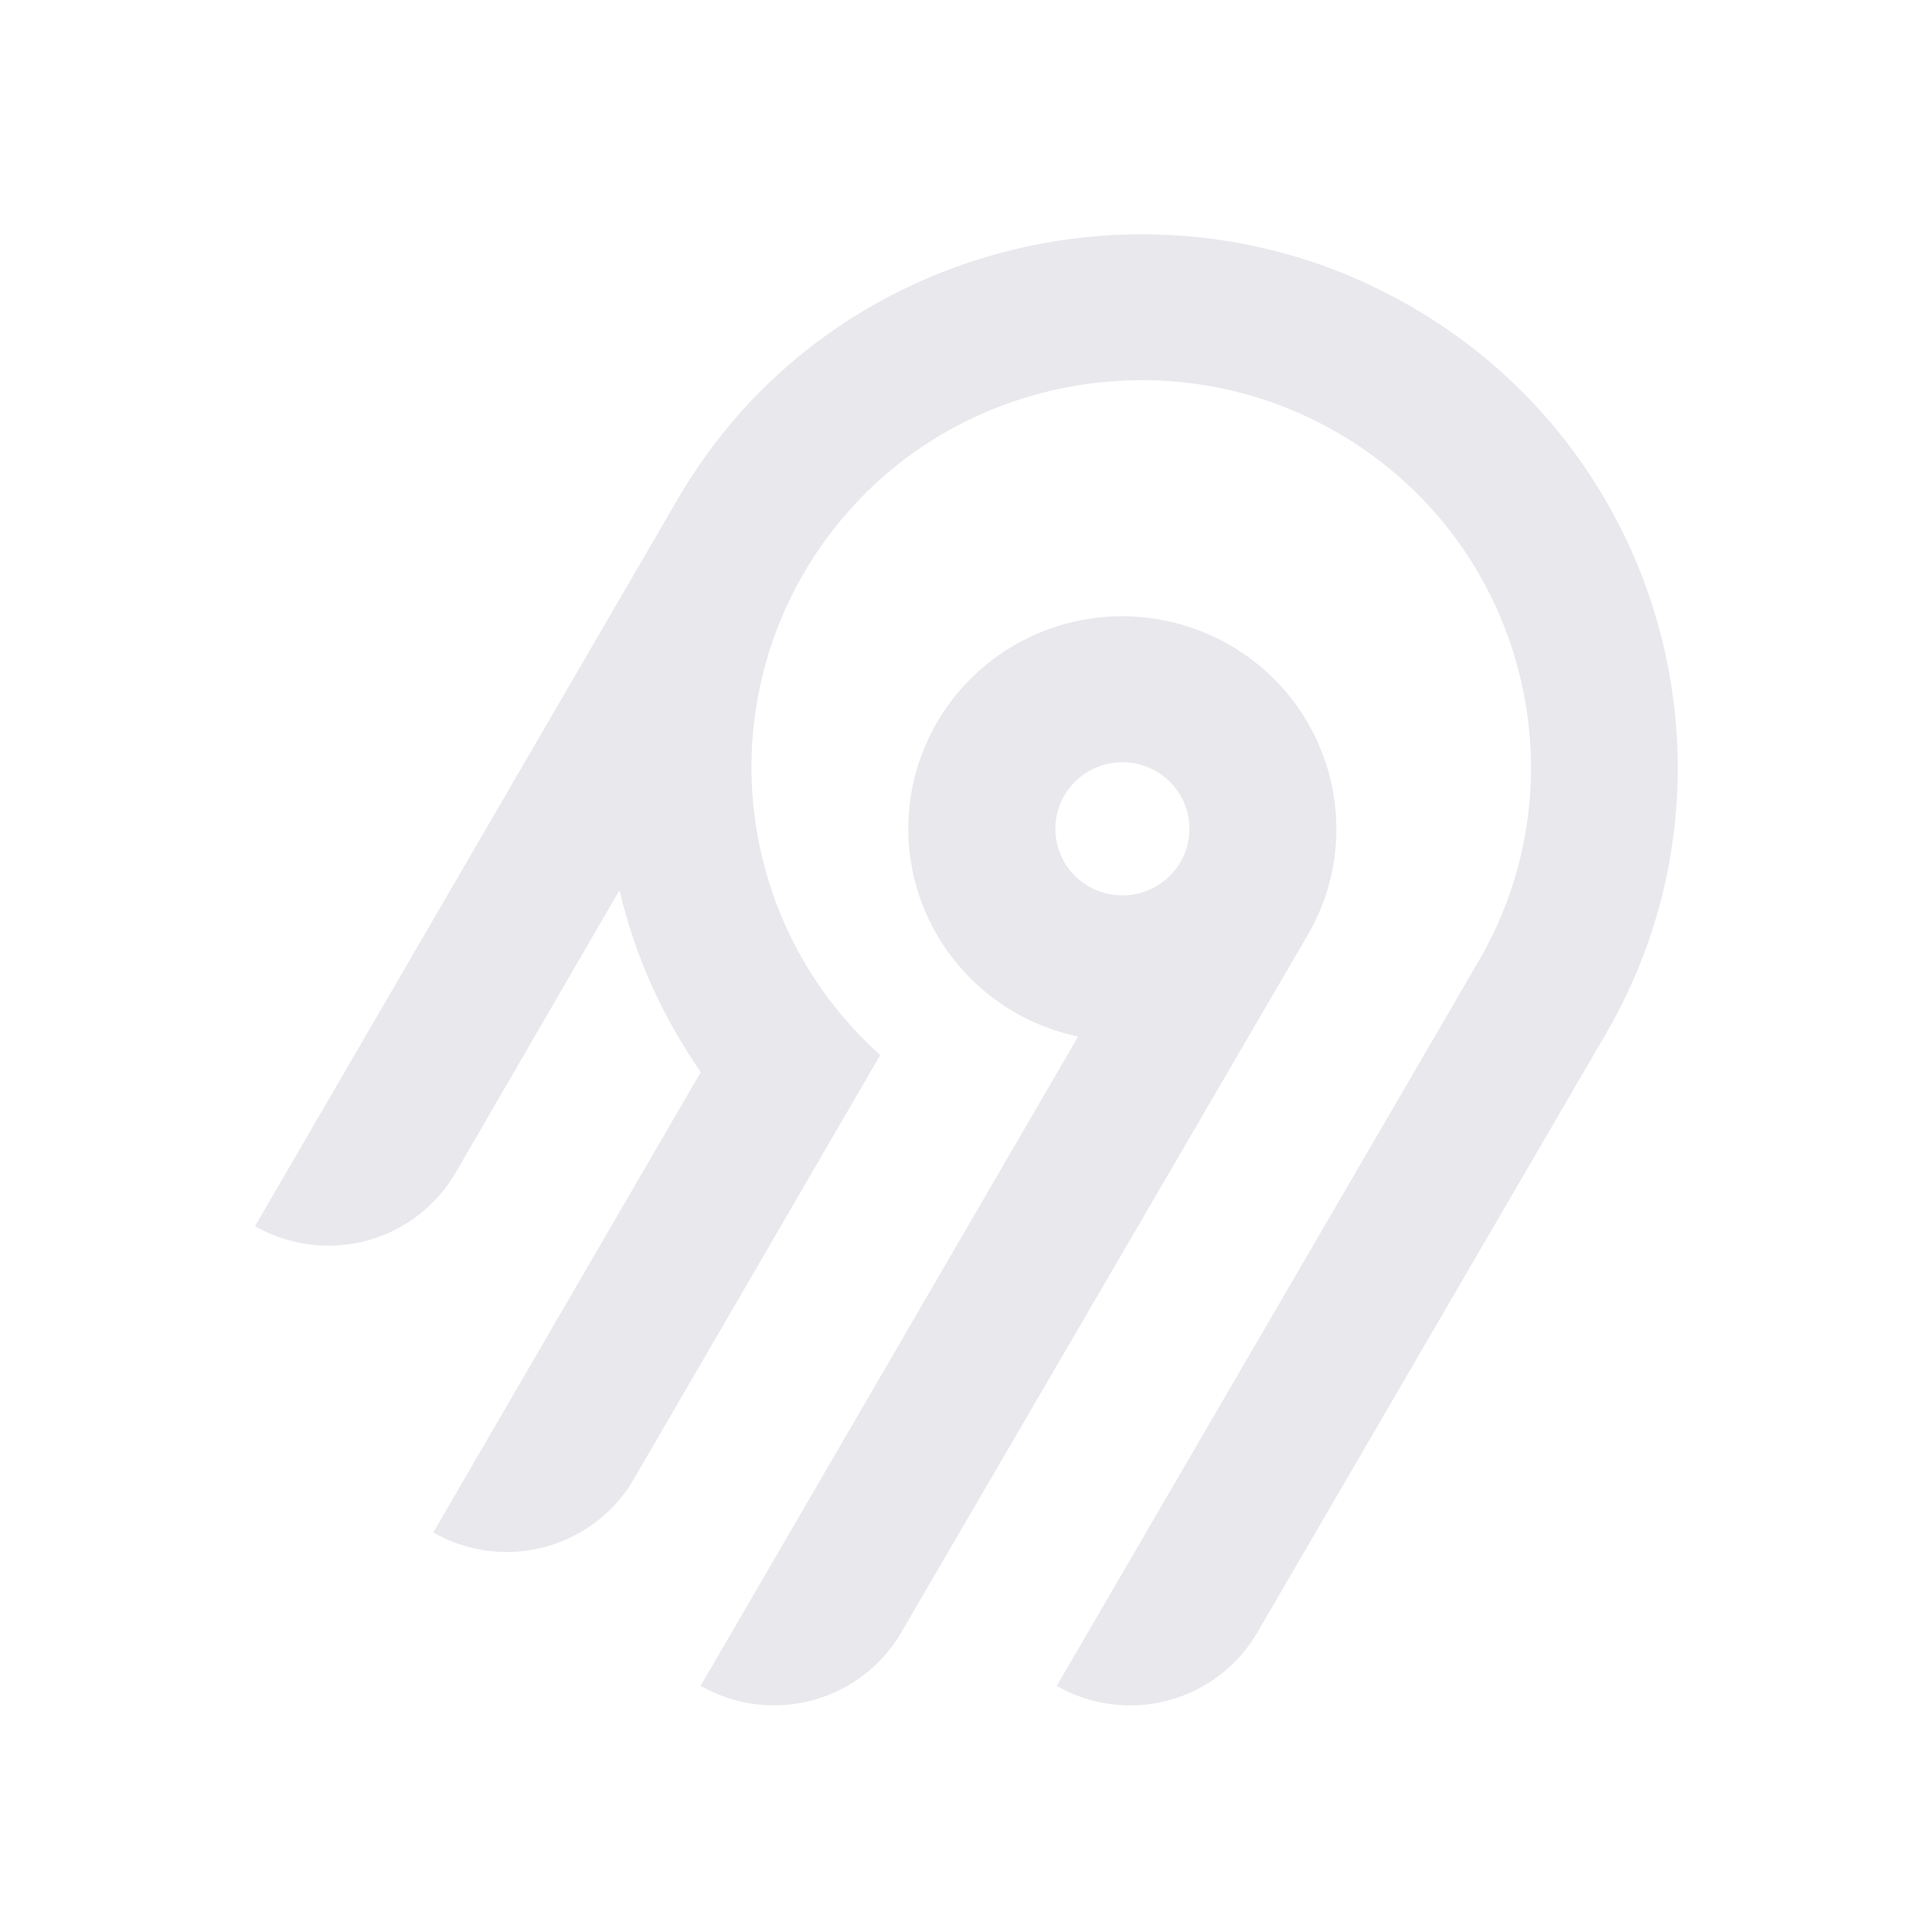
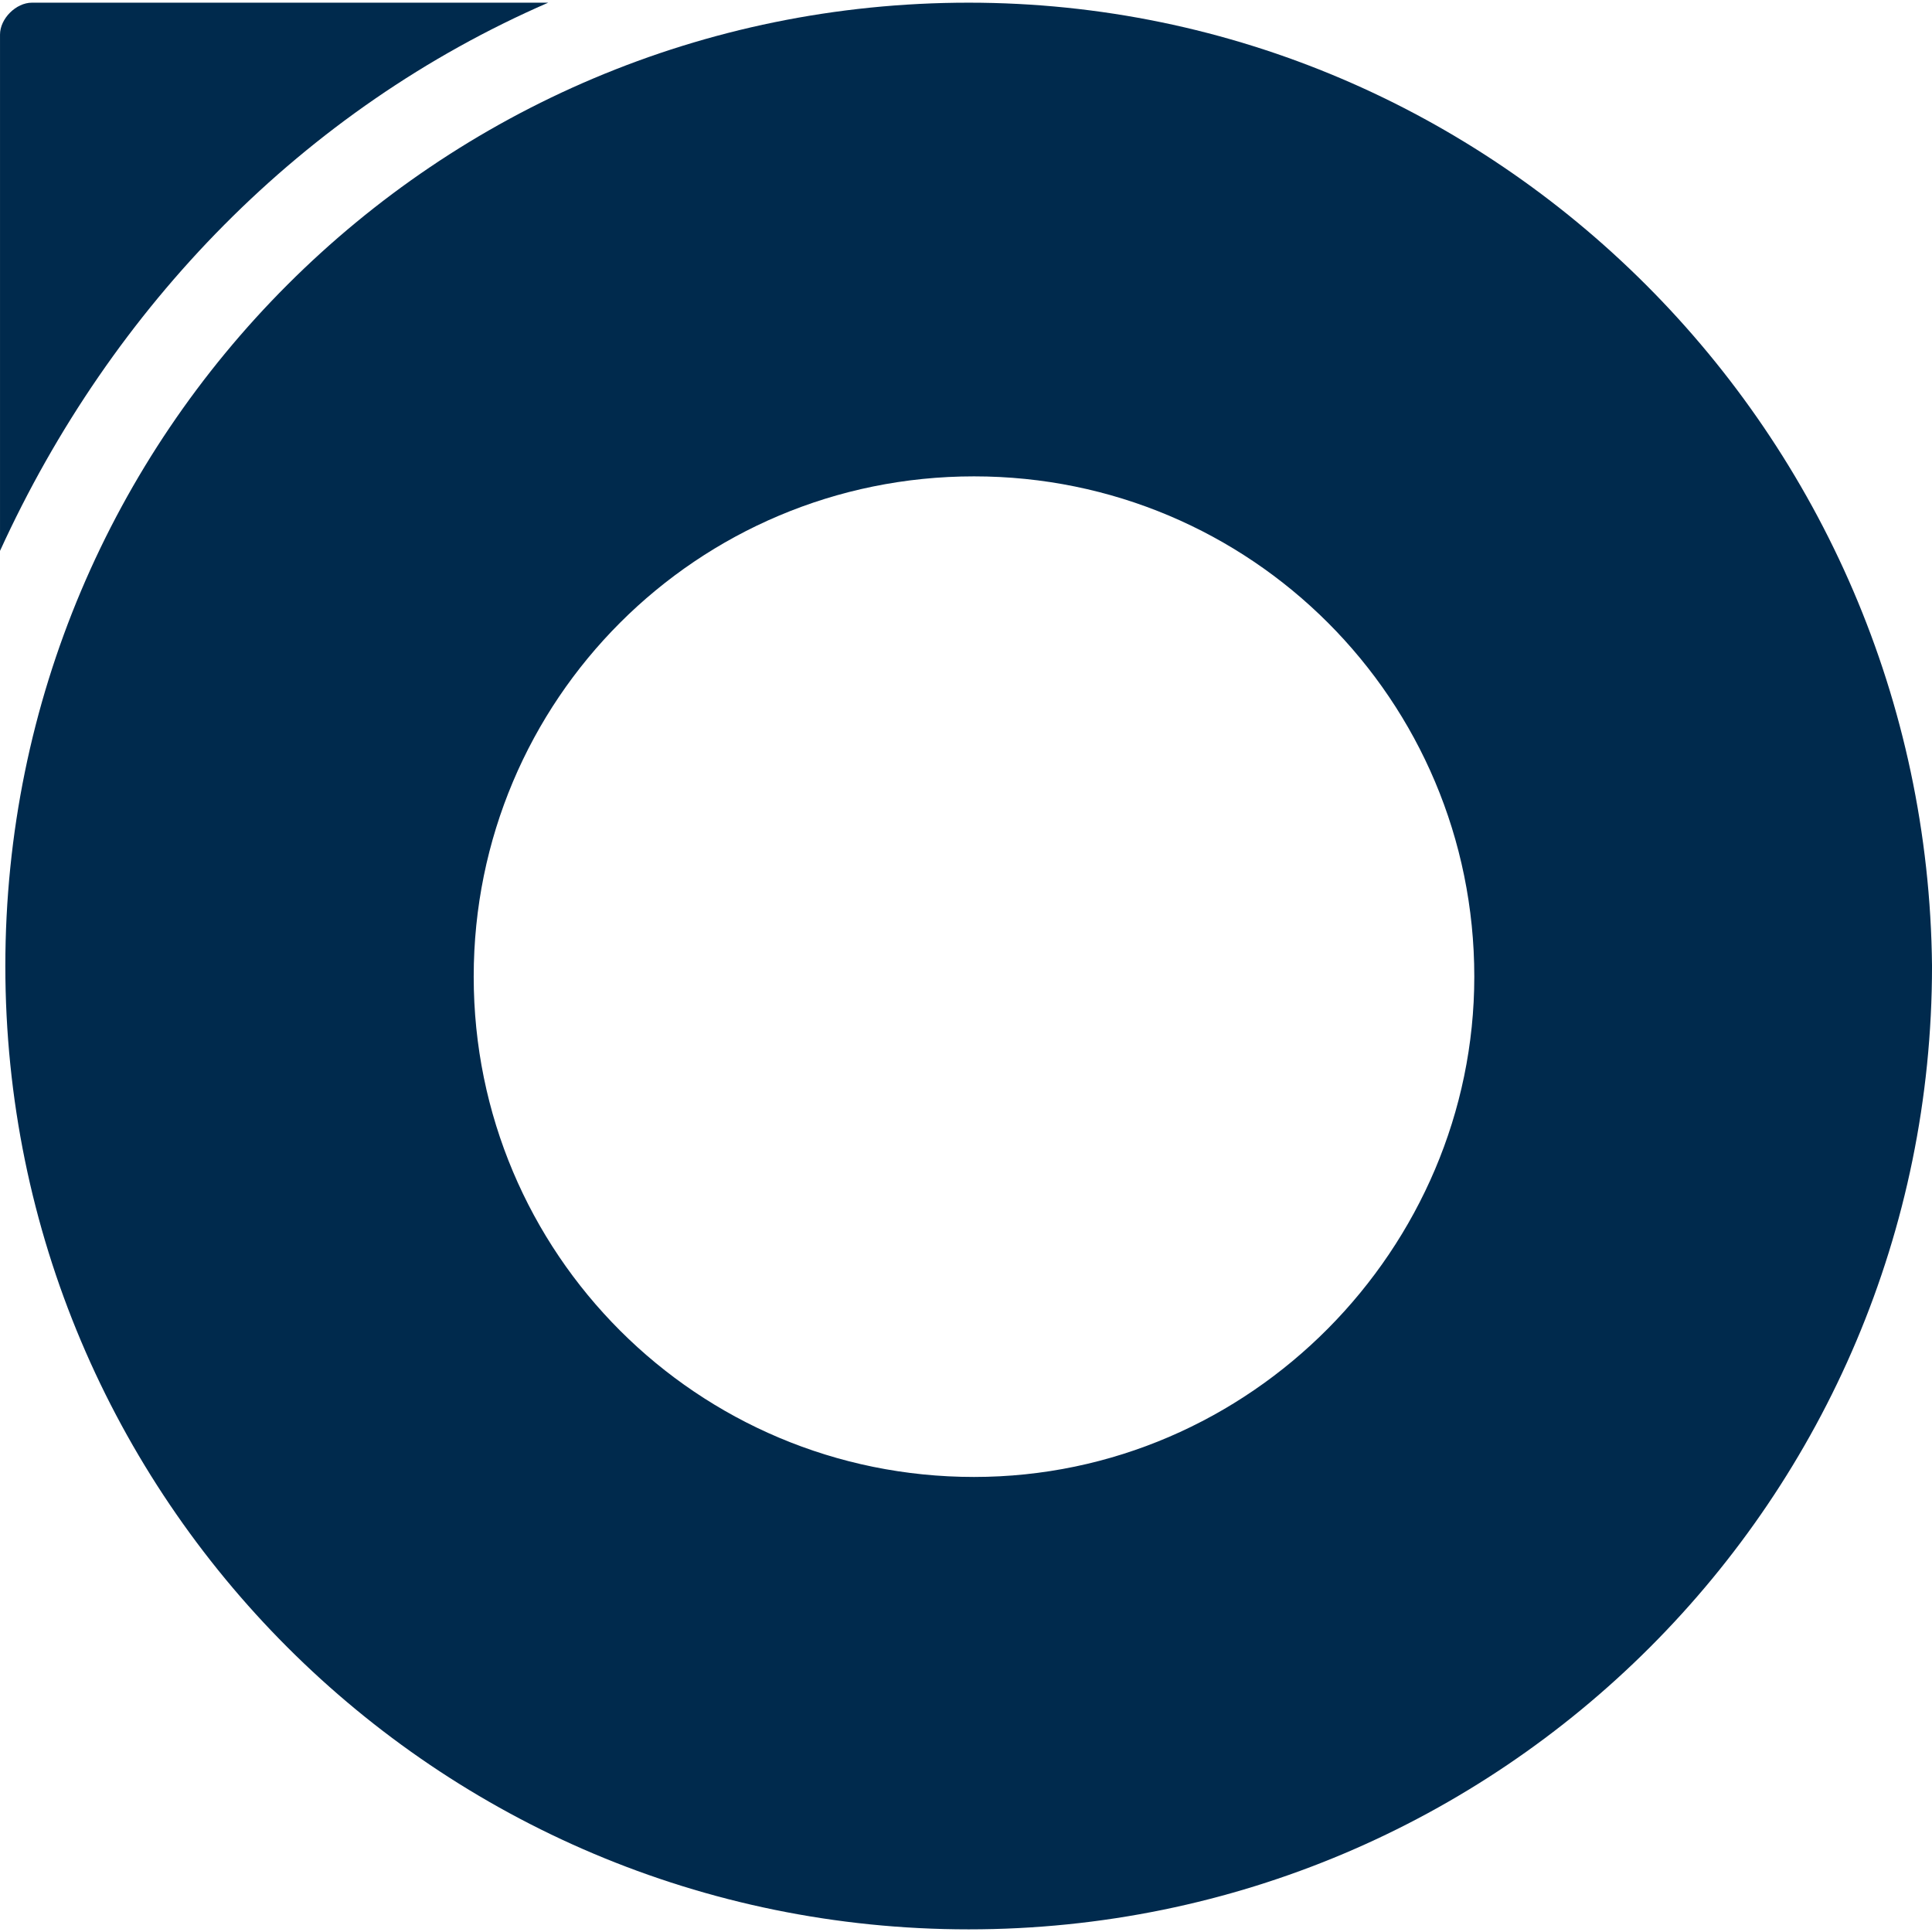
- <svg xmlns="http://www.w3.org/2000/svg" width="250" height="250" fill="none">
-   <path fill="#e8e8ed" fill-rule="evenodd" d="M95.775 53.416c20.364-22.88 54.087-29.592 81.811-16.385 36.836 17.549 50.274 62.252 30.219 96.734l-45.115 77.487a18.994 18.994 0 0 1-11.536 8.784 19.12 19.12 0 0 1-14.412-1.878l54.62-93.829c14.55-25.027 4.818-57.467-21.888-70.24-20.038-9.583-44.533-4.795-59.336 11.685a50.008 50.008 0 0 0-12.902 32.877 49.989 49.989 0 0 0 16.664 37.87l-31.887 54.875a18.917 18.917 0 0 1-4.885 5.534 19.041 19.041 0 0 1-6.647 3.255 19.13 19.13 0 0 1-7.395.482 19.087 19.087 0 0 1-7.018-2.365l34.617-59.575a68.424 68.424 0 0 1-10.524-23.544l-21.213 36.579a18.994 18.994 0 0 1-11.535 8.784A19.123 19.123 0 0 1 33 158.668l54.856-94.356a70.296 70.296 0 0 1 7.919-10.896Zm63.314 30.034c13.211 7.577 17.774 24.427 10.13 37.54l-52.603 90.251a18.997 18.997 0 0 1-11.536 8.784 19.122 19.122 0 0 1-14.412-1.878l48.843-84.024a27.778 27.778 0 0 1-10.825-4.847 27.545 27.545 0 0 1-7.783-8.907 27.344 27.344 0 0 1-3.307-11.326 27.293 27.293 0 0 1 1.776-11.66 27.454 27.454 0 0 1 6.533-9.846 27.703 27.703 0 0 1 10.087-6.222 27.858 27.858 0 0 1 23.097 2.135Zm-19.134 16.961a8.645 8.645 0 0 0-2.232 2.529h-.003a8.565 8.565 0 0 0 .632 9.556 8.68 8.68 0 0 0 4.097 2.915 8.738 8.738 0 0 0 5.036.163 8.692 8.692 0 0 0 4.279-2.642 8.59 8.59 0 0 0 2.079-4.558 8.563 8.563 0 0 0-.821-4.938 8.645 8.645 0 0 0-3.444-3.652 8.72 8.72 0 0 0-6.586-.86 8.7 8.7 0 0 0-3.037 1.487Z" clip-rule="evenodd" />
+ <svg xmlns="http://www.w3.org/2000/svg" viewBox="317.749 114.382 36.3 36.2" width="250" height="250">
+   <path class="st0" d="M81,12.8h-9.7c-0.3,0-0.6,0.3-0.6,0.6v9.7C72.8,18.5,76.4,14.8,81,12.8z" style="fill: rgb(0, 42, 77);" transform="matrix(1, 0, 0, 1, 247.0493, 101.5823)" />
+   <path class="st0" d="M88.9,12.8c-10,0-18.1,8.1-18.1,18.1c0,10,8.1,18.1,18.1,18.1s18.1-8.1,18.1-18.1   C106.9,20.9,98.8,12.8,88.9,12.8z M89,40.5c-5.2,0-9.4-4.2-9.4-9.4c0-5.2,4.2-9.4,9.4-9.4s9.4,4.2,9.4,9.4   C98.4,36.2,94.2,40.5,89,40.5z" style="fill: rgb(0, 42, 77);" transform="matrix(1, 0, 0, 1, 247.0493, 101.5823)" />
</svg>
